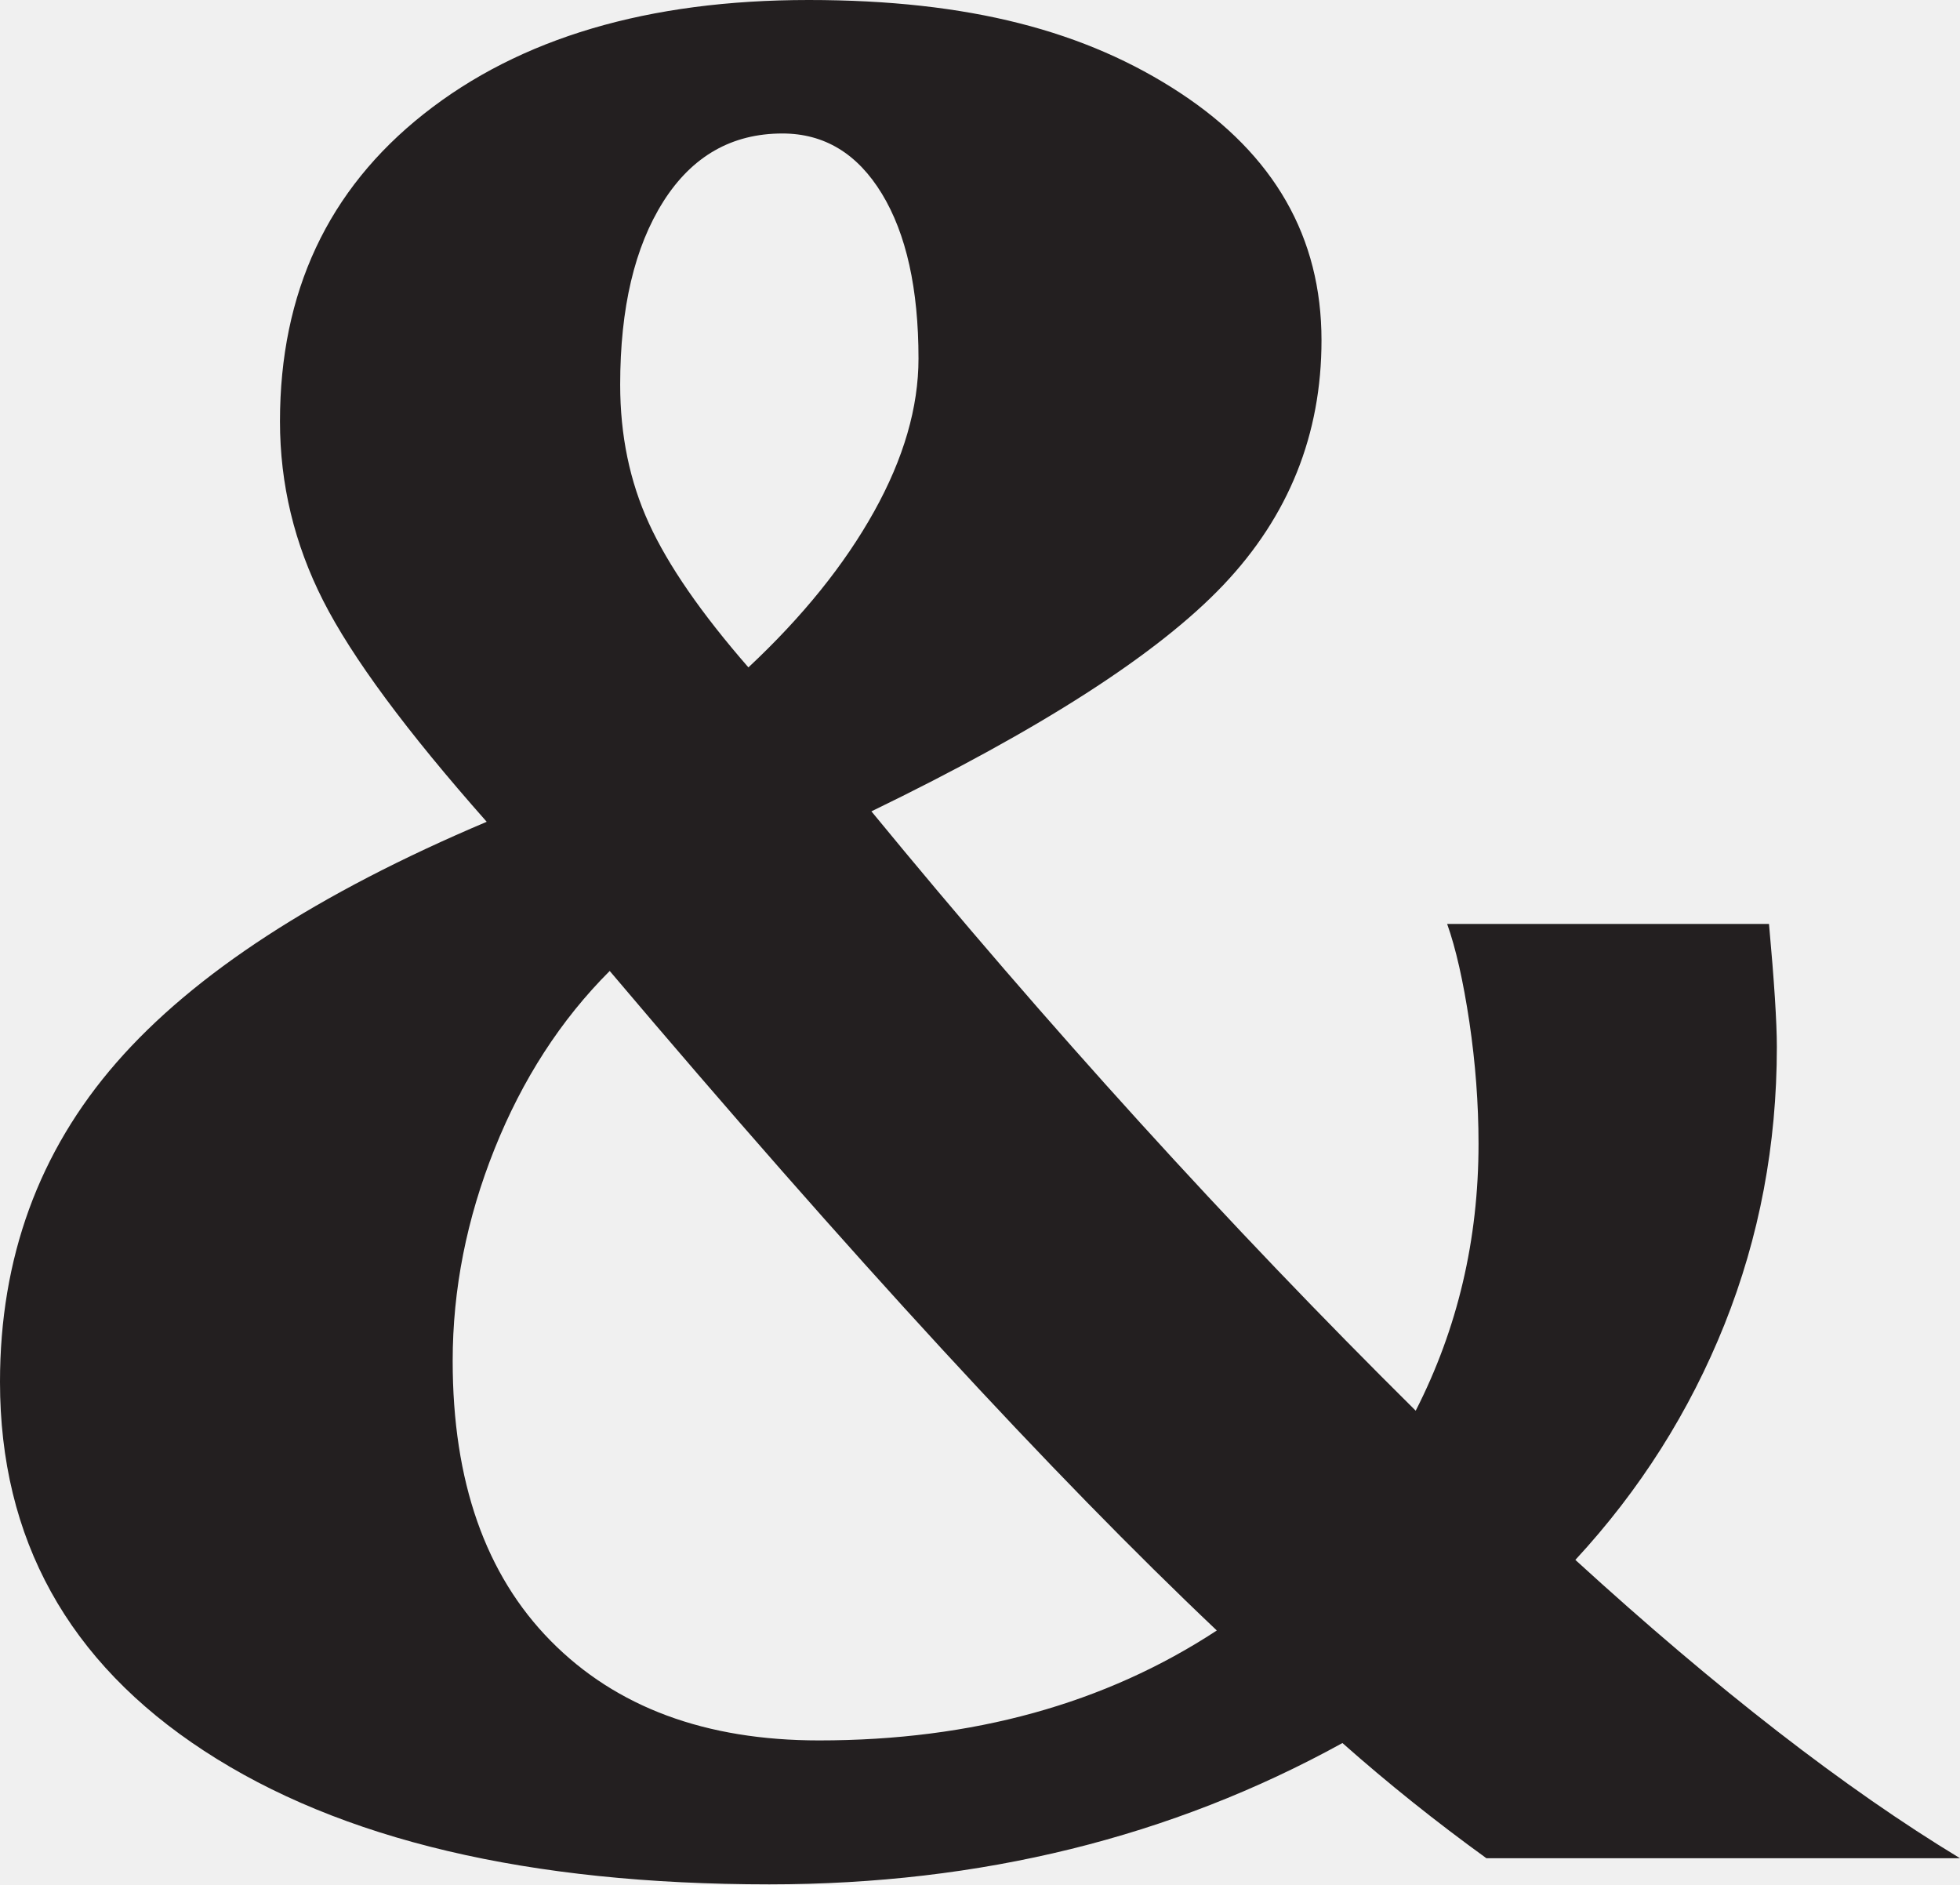
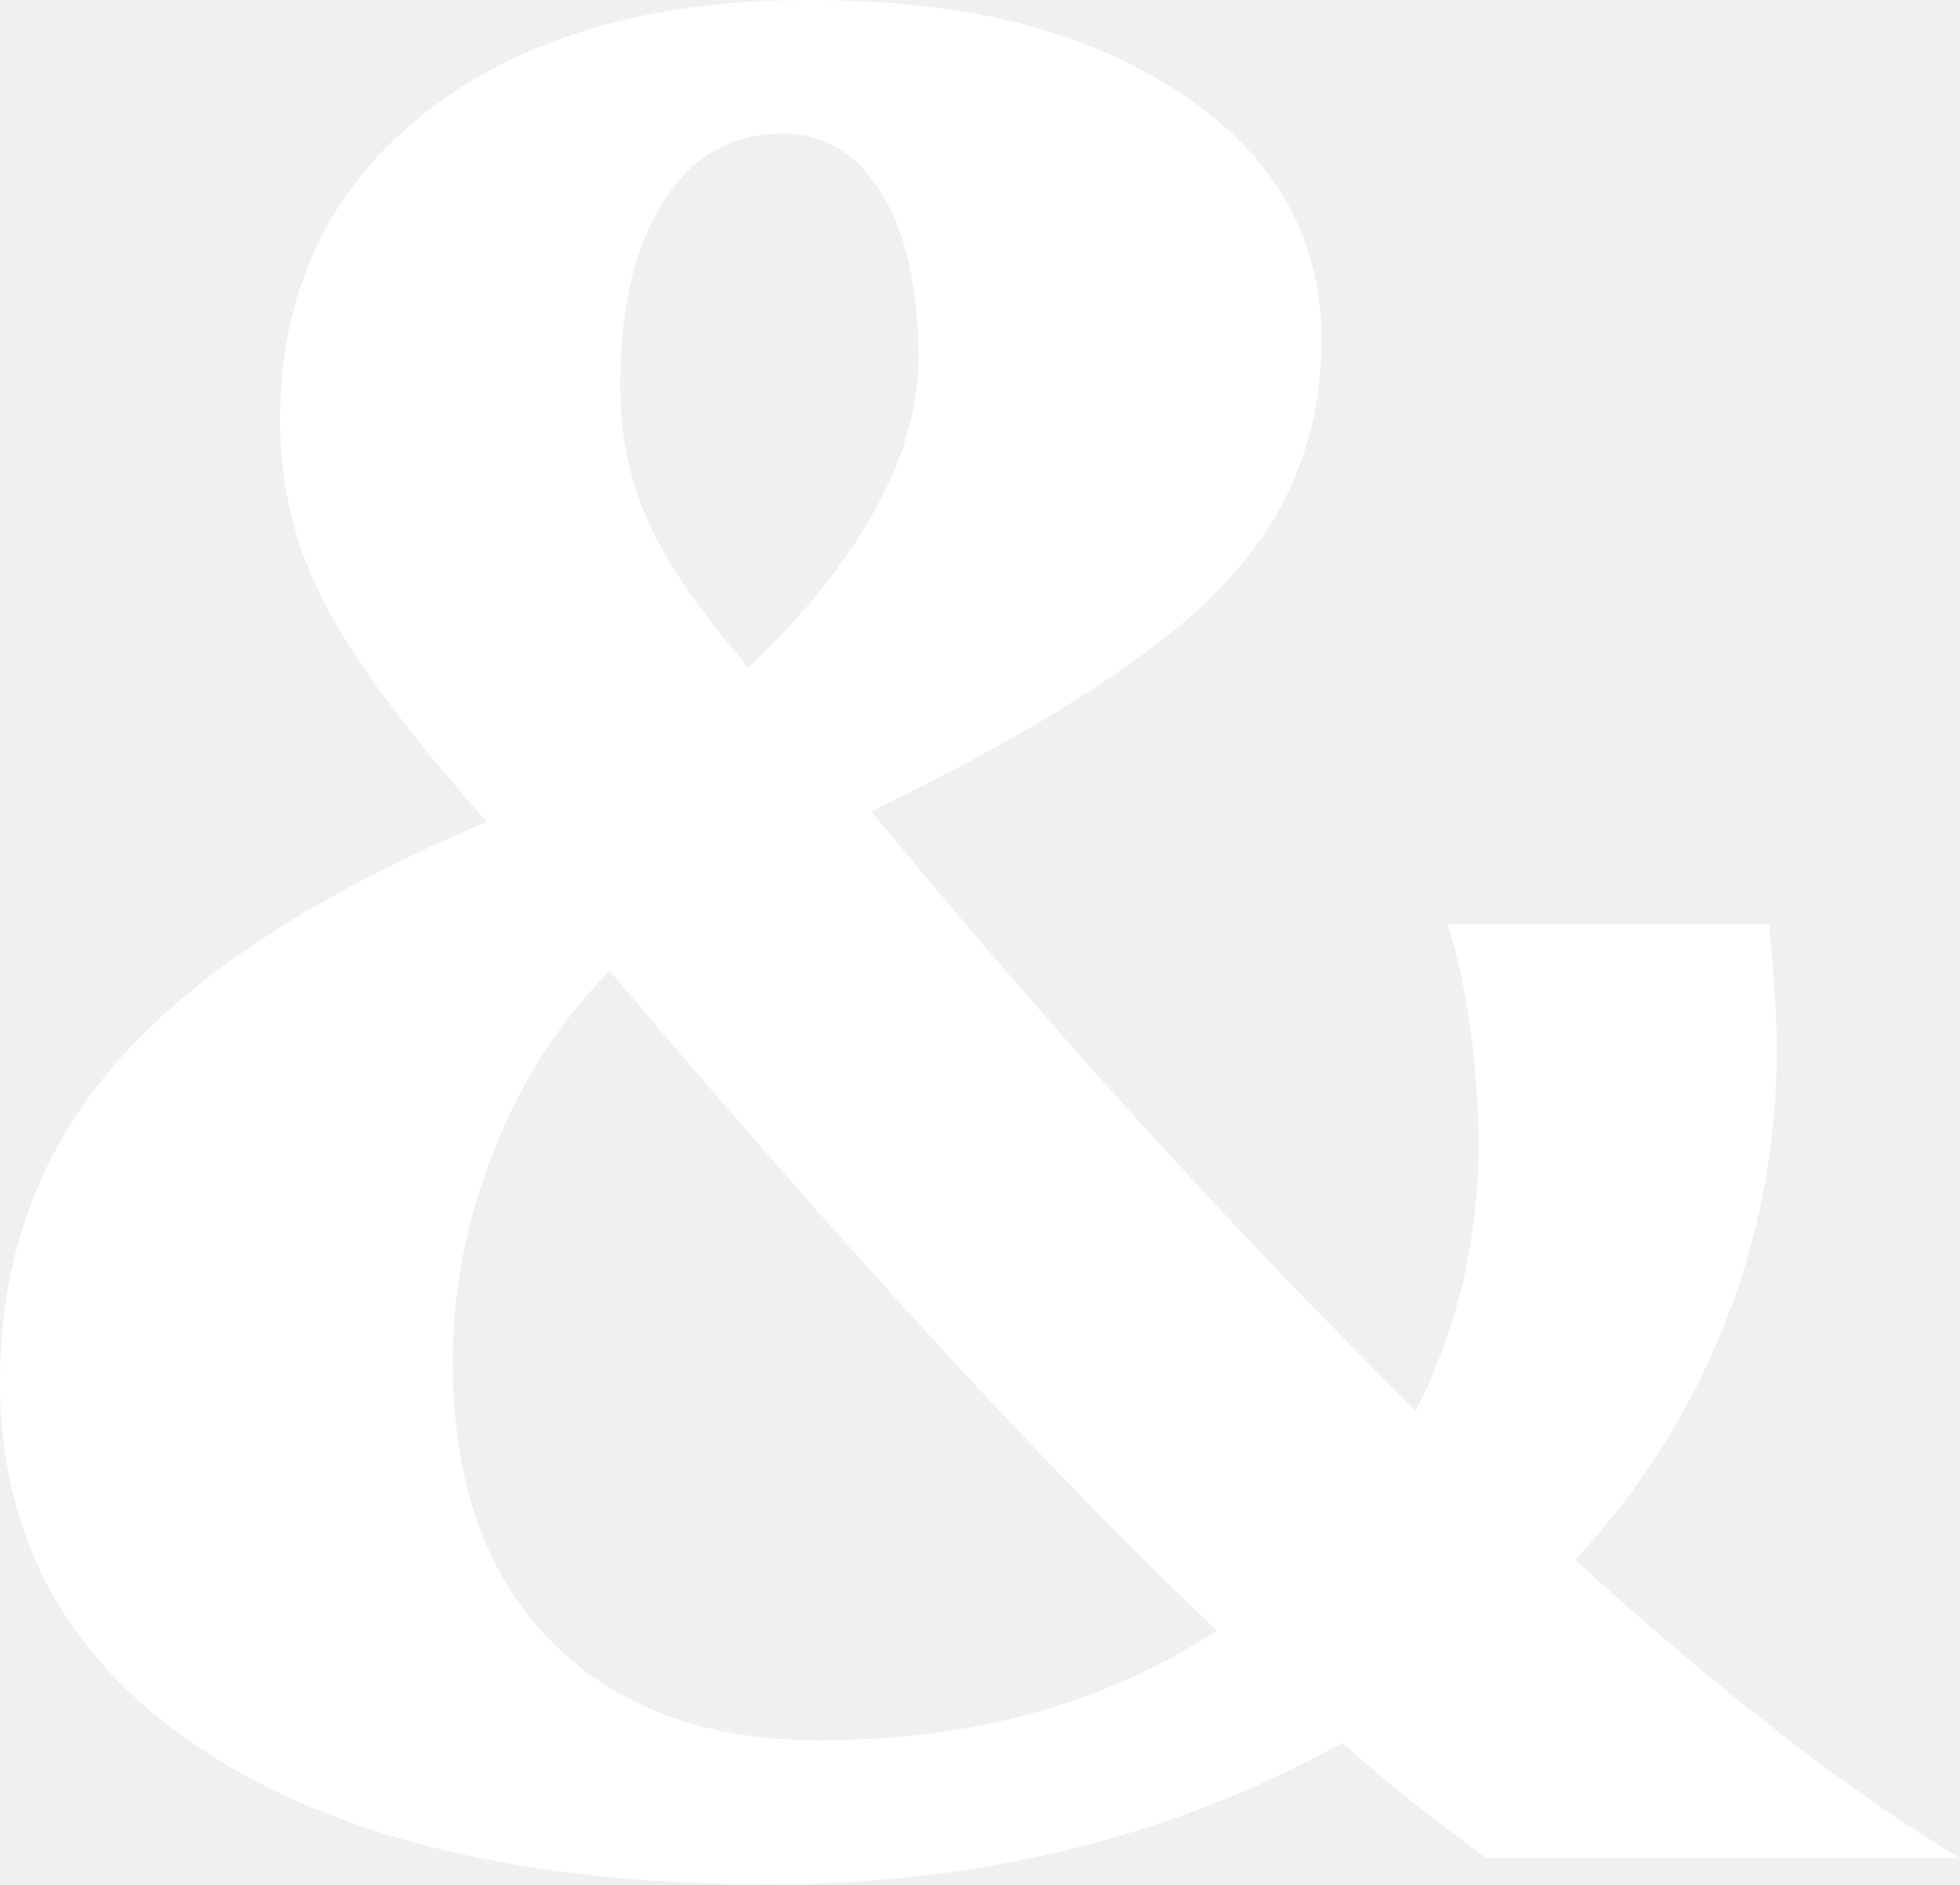
<svg xmlns="http://www.w3.org/2000/svg" id="Layer_1" data-name="Layer 1" viewBox="0 0 696.36 669.4">
  <defs>
    <style>
      .cls-1 {
-         fill: #231f20;
        stroke-width: 0px;
      }
    </style>
  </defs>
-   <path class="cls-1" d="m528.08,660.1c-17.99-13.02-35.02-26.64-51.13-40.91-60.75,33.47-128.62,50.2-203.61,50.2-85.54,0-152.47-15.81-200.82-47.42C24.17,590.37,0,546.67,0,490.89c0-44,13.78-81.81,41.37-113.42,27.57-31.61,71.43-60.11,131.55-85.54-28.51-32.22-47.88-58.41-58.11-78.56-10.22-20.13-15.34-41.37-15.34-63.68,0-45.86,17.04-82.28,51.13-109.24C184.69,13.48,230.25,0,287.28,0s98.55,11.01,132.02,33.01c33.47,22.01,50.21,51.29,50.21,87.86,0,33.47-11.62,62.45-34.86,86.93-23.24,24.49-64.94,51.29-125.05,80.42,62.6,76.24,127.05,147.22,193.38,212.91,14.88-29.13,22.32-60.74,22.32-94.83,0-14.25-1.09-28.66-3.25-43.23-2.18-14.56-4.81-26.18-7.9-34.86h114.35c1.86,20.45,2.79,35.02,2.79,43.7,0,34.72-6.21,67.56-18.59,98.55-12.41,31-30.07,58.89-53,83.67,50.2,45.87,95.76,81.21,136.67,105.99h-168.28Zm-95.76-80.89c-58.27-55.16-130.16-133.25-215.7-234.29-17.36,17.36-31,38.44-40.91,63.22-9.92,24.8-14.88,49.9-14.88,75.31,0,42.77,11.62,75.93,34.86,99.48,23.24,23.56,55,35.33,95.3,35.33,54.53,0,101.64-13.02,141.32-39.05ZM235.68,71.59c-10.22,16.12-15.34,37.81-15.34,65.08,0,17.98,3.4,34.4,10.23,49.28,6.81,14.88,18.59,31.93,35.33,51.13,19.21-17.97,34.08-36.4,44.63-55.32,10.53-18.9,15.8-37.03,15.8-54.39,0-24.78-4.34-44.31-13.02-58.57-8.68-14.25-20.45-21.38-35.33-21.38-17.99,0-32.08,8.06-42.31,24.17Z" />
+   <path class="cls-1" fill="white" d="m528.08,660.1c-17.99-13.02-35.02-26.64-51.13-40.91-60.75,33.47-128.62,50.2-203.61,50.2-85.54,0-152.47-15.81-200.82-47.42C24.17,590.37,0,546.67,0,490.89c0-44,13.78-81.81,41.37-113.42,27.57-31.61,71.43-60.11,131.55-85.54-28.51-32.22-47.88-58.41-58.11-78.56-10.22-20.13-15.34-41.37-15.34-63.68,0-45.86,17.04-82.28,51.13-109.24C184.69,13.48,230.25,0,287.28,0s98.55,11.01,132.02,33.01c33.47,22.01,50.21,51.29,50.21,87.86,0,33.47-11.62,62.45-34.86,86.93-23.24,24.49-64.94,51.29-125.05,80.42,62.6,76.24,127.05,147.22,193.38,212.91,14.88-29.13,22.32-60.74,22.32-94.83,0-14.25-1.09-28.66-3.25-43.23-2.18-14.56-4.81-26.18-7.9-34.86h114.35c1.86,20.45,2.79,35.02,2.79,43.7,0,34.72-6.21,67.56-18.59,98.55-12.41,31-30.07,58.89-53,83.67,50.2,45.87,95.76,81.21,136.67,105.99h-168.28Zm-95.76-80.89c-58.27-55.16-130.16-133.25-215.7-234.29-17.36,17.36-31,38.44-40.91,63.22-9.92,24.8-14.88,49.9-14.88,75.31,0,42.77,11.62,75.93,34.86,99.48,23.24,23.56,55,35.33,95.3,35.33,54.53,0,101.64-13.02,141.32-39.05ZM235.68,71.59c-10.22,16.12-15.34,37.81-15.34,65.08,0,17.98,3.4,34.4,10.23,49.28,6.81,14.88,18.59,31.93,35.33,51.13,19.21-17.97,34.08-36.4,44.63-55.32,10.53-18.9,15.8-37.03,15.8-54.39,0-24.78-4.34-44.31-13.02-58.57-8.68-14.25-20.45-21.38-35.33-21.38-17.99,0-32.08,8.06-42.31,24.17Z" />
</svg>
